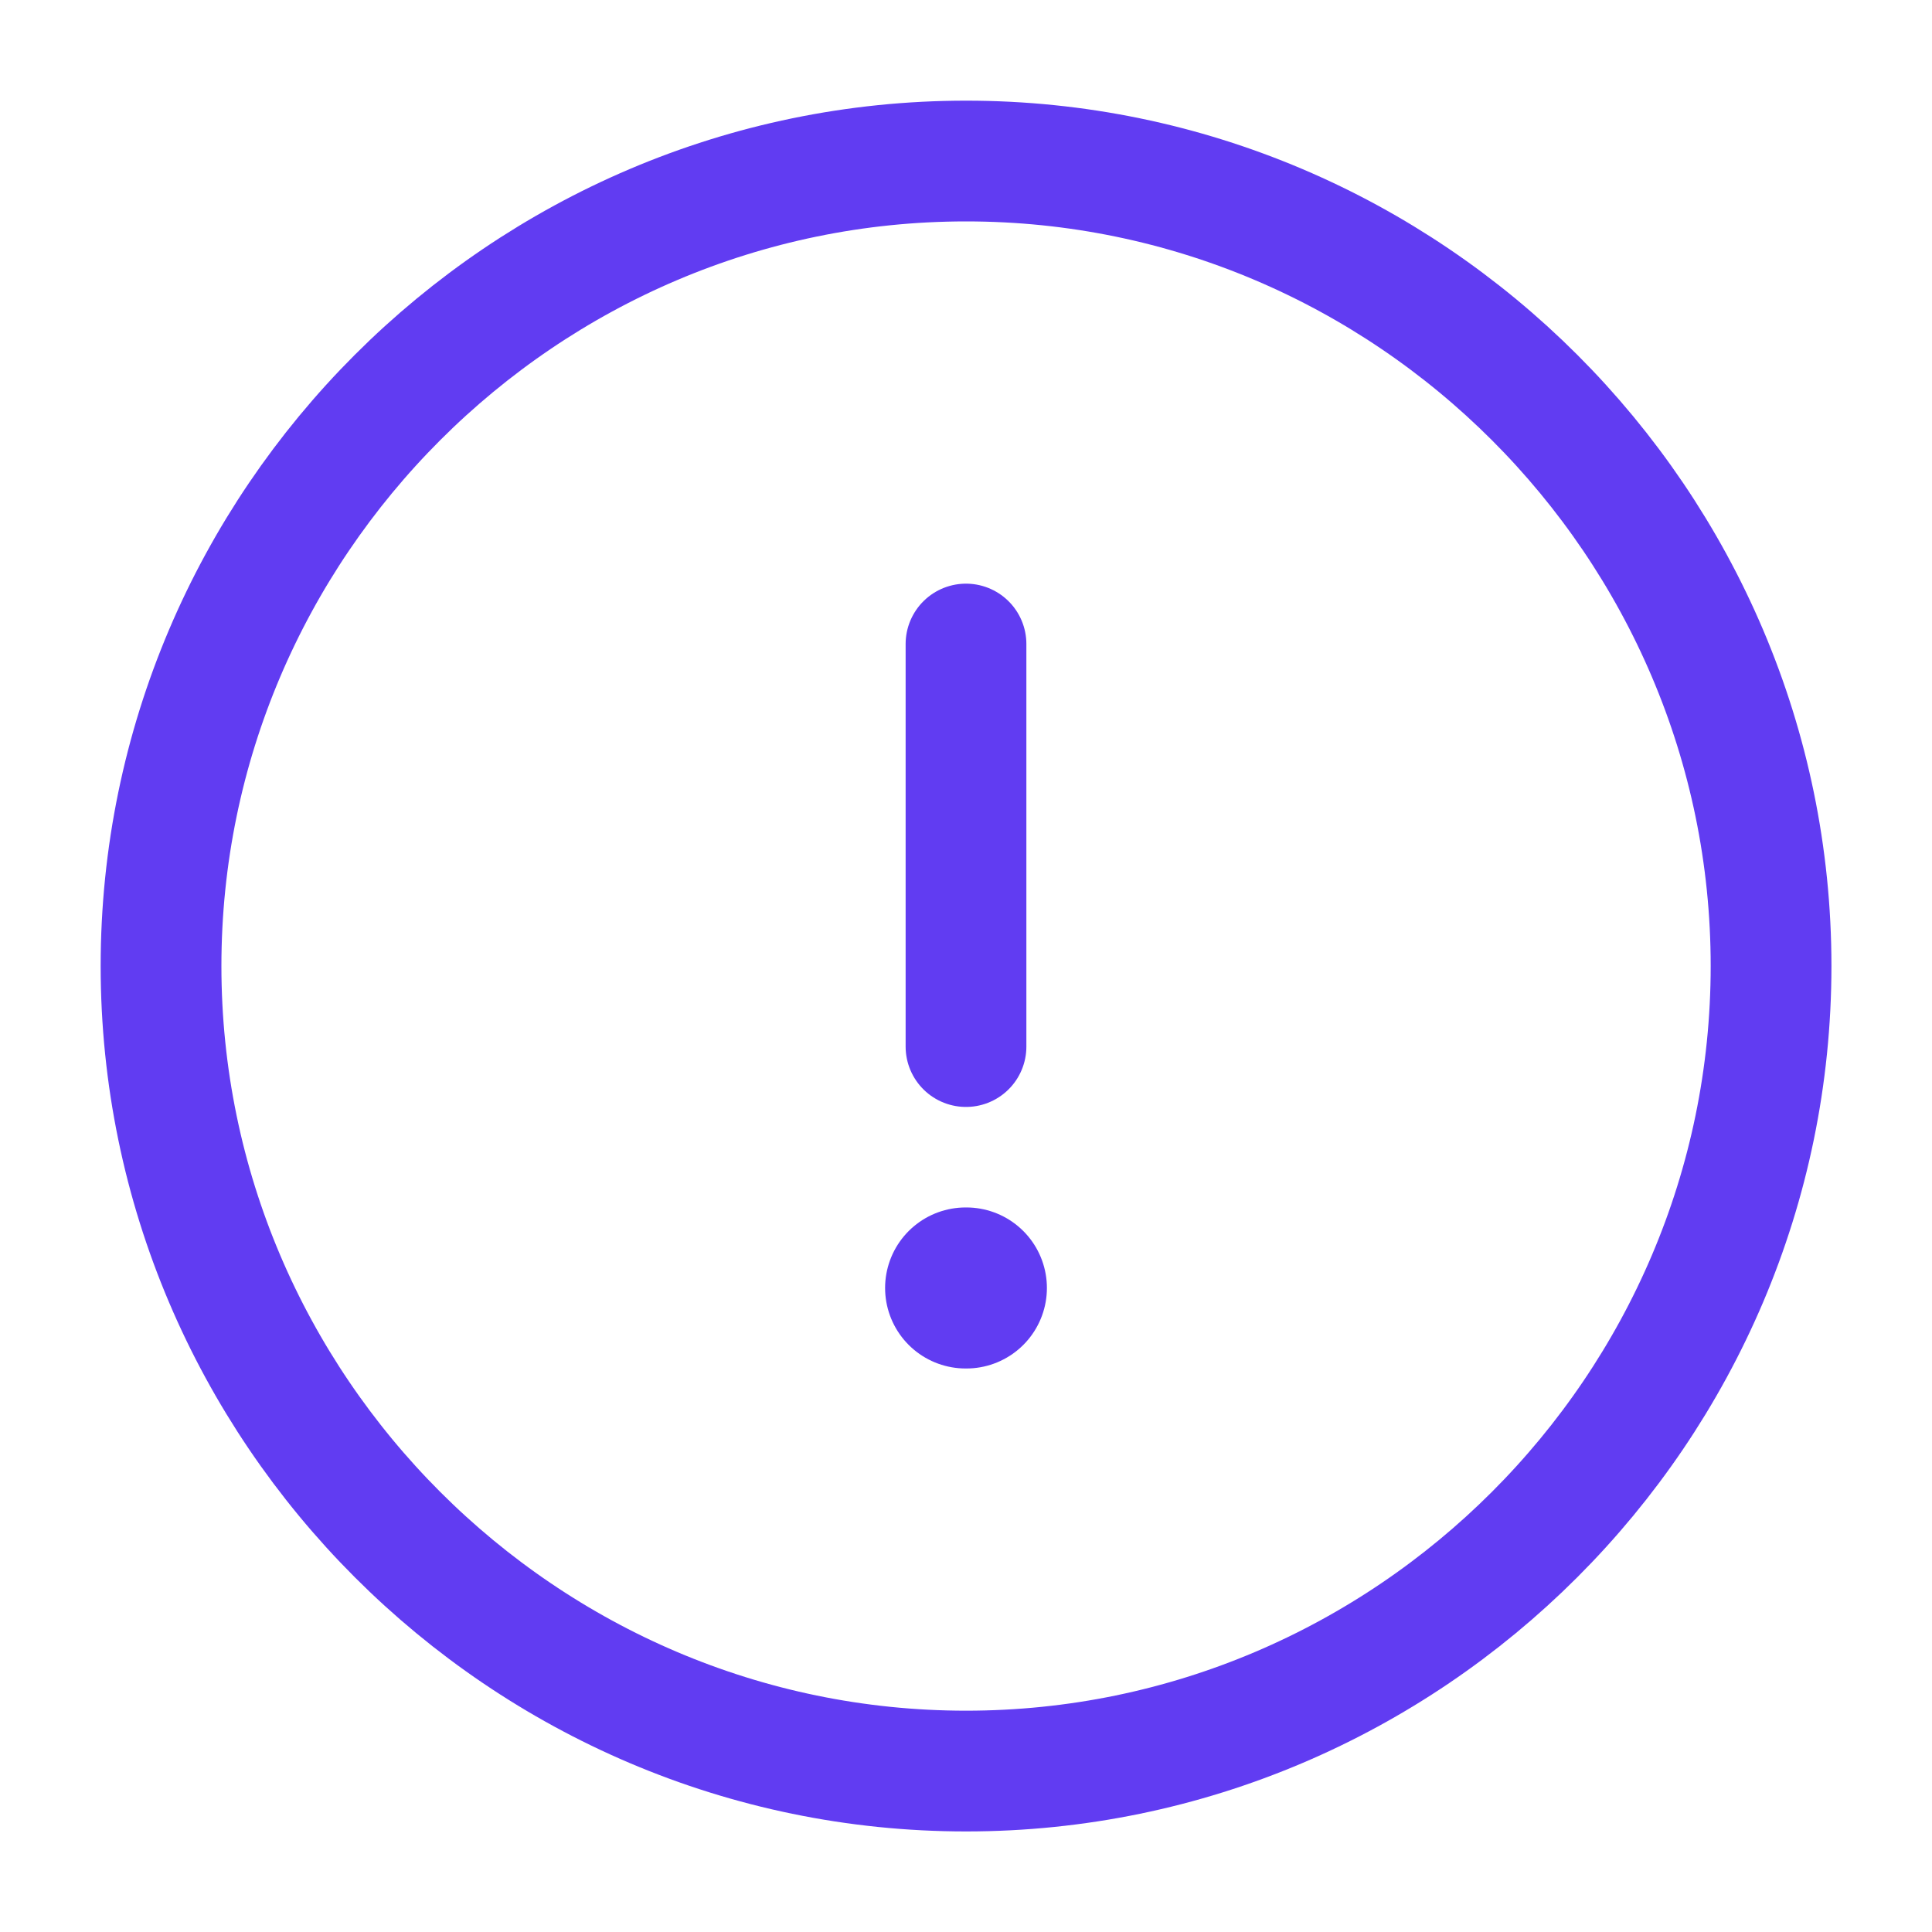
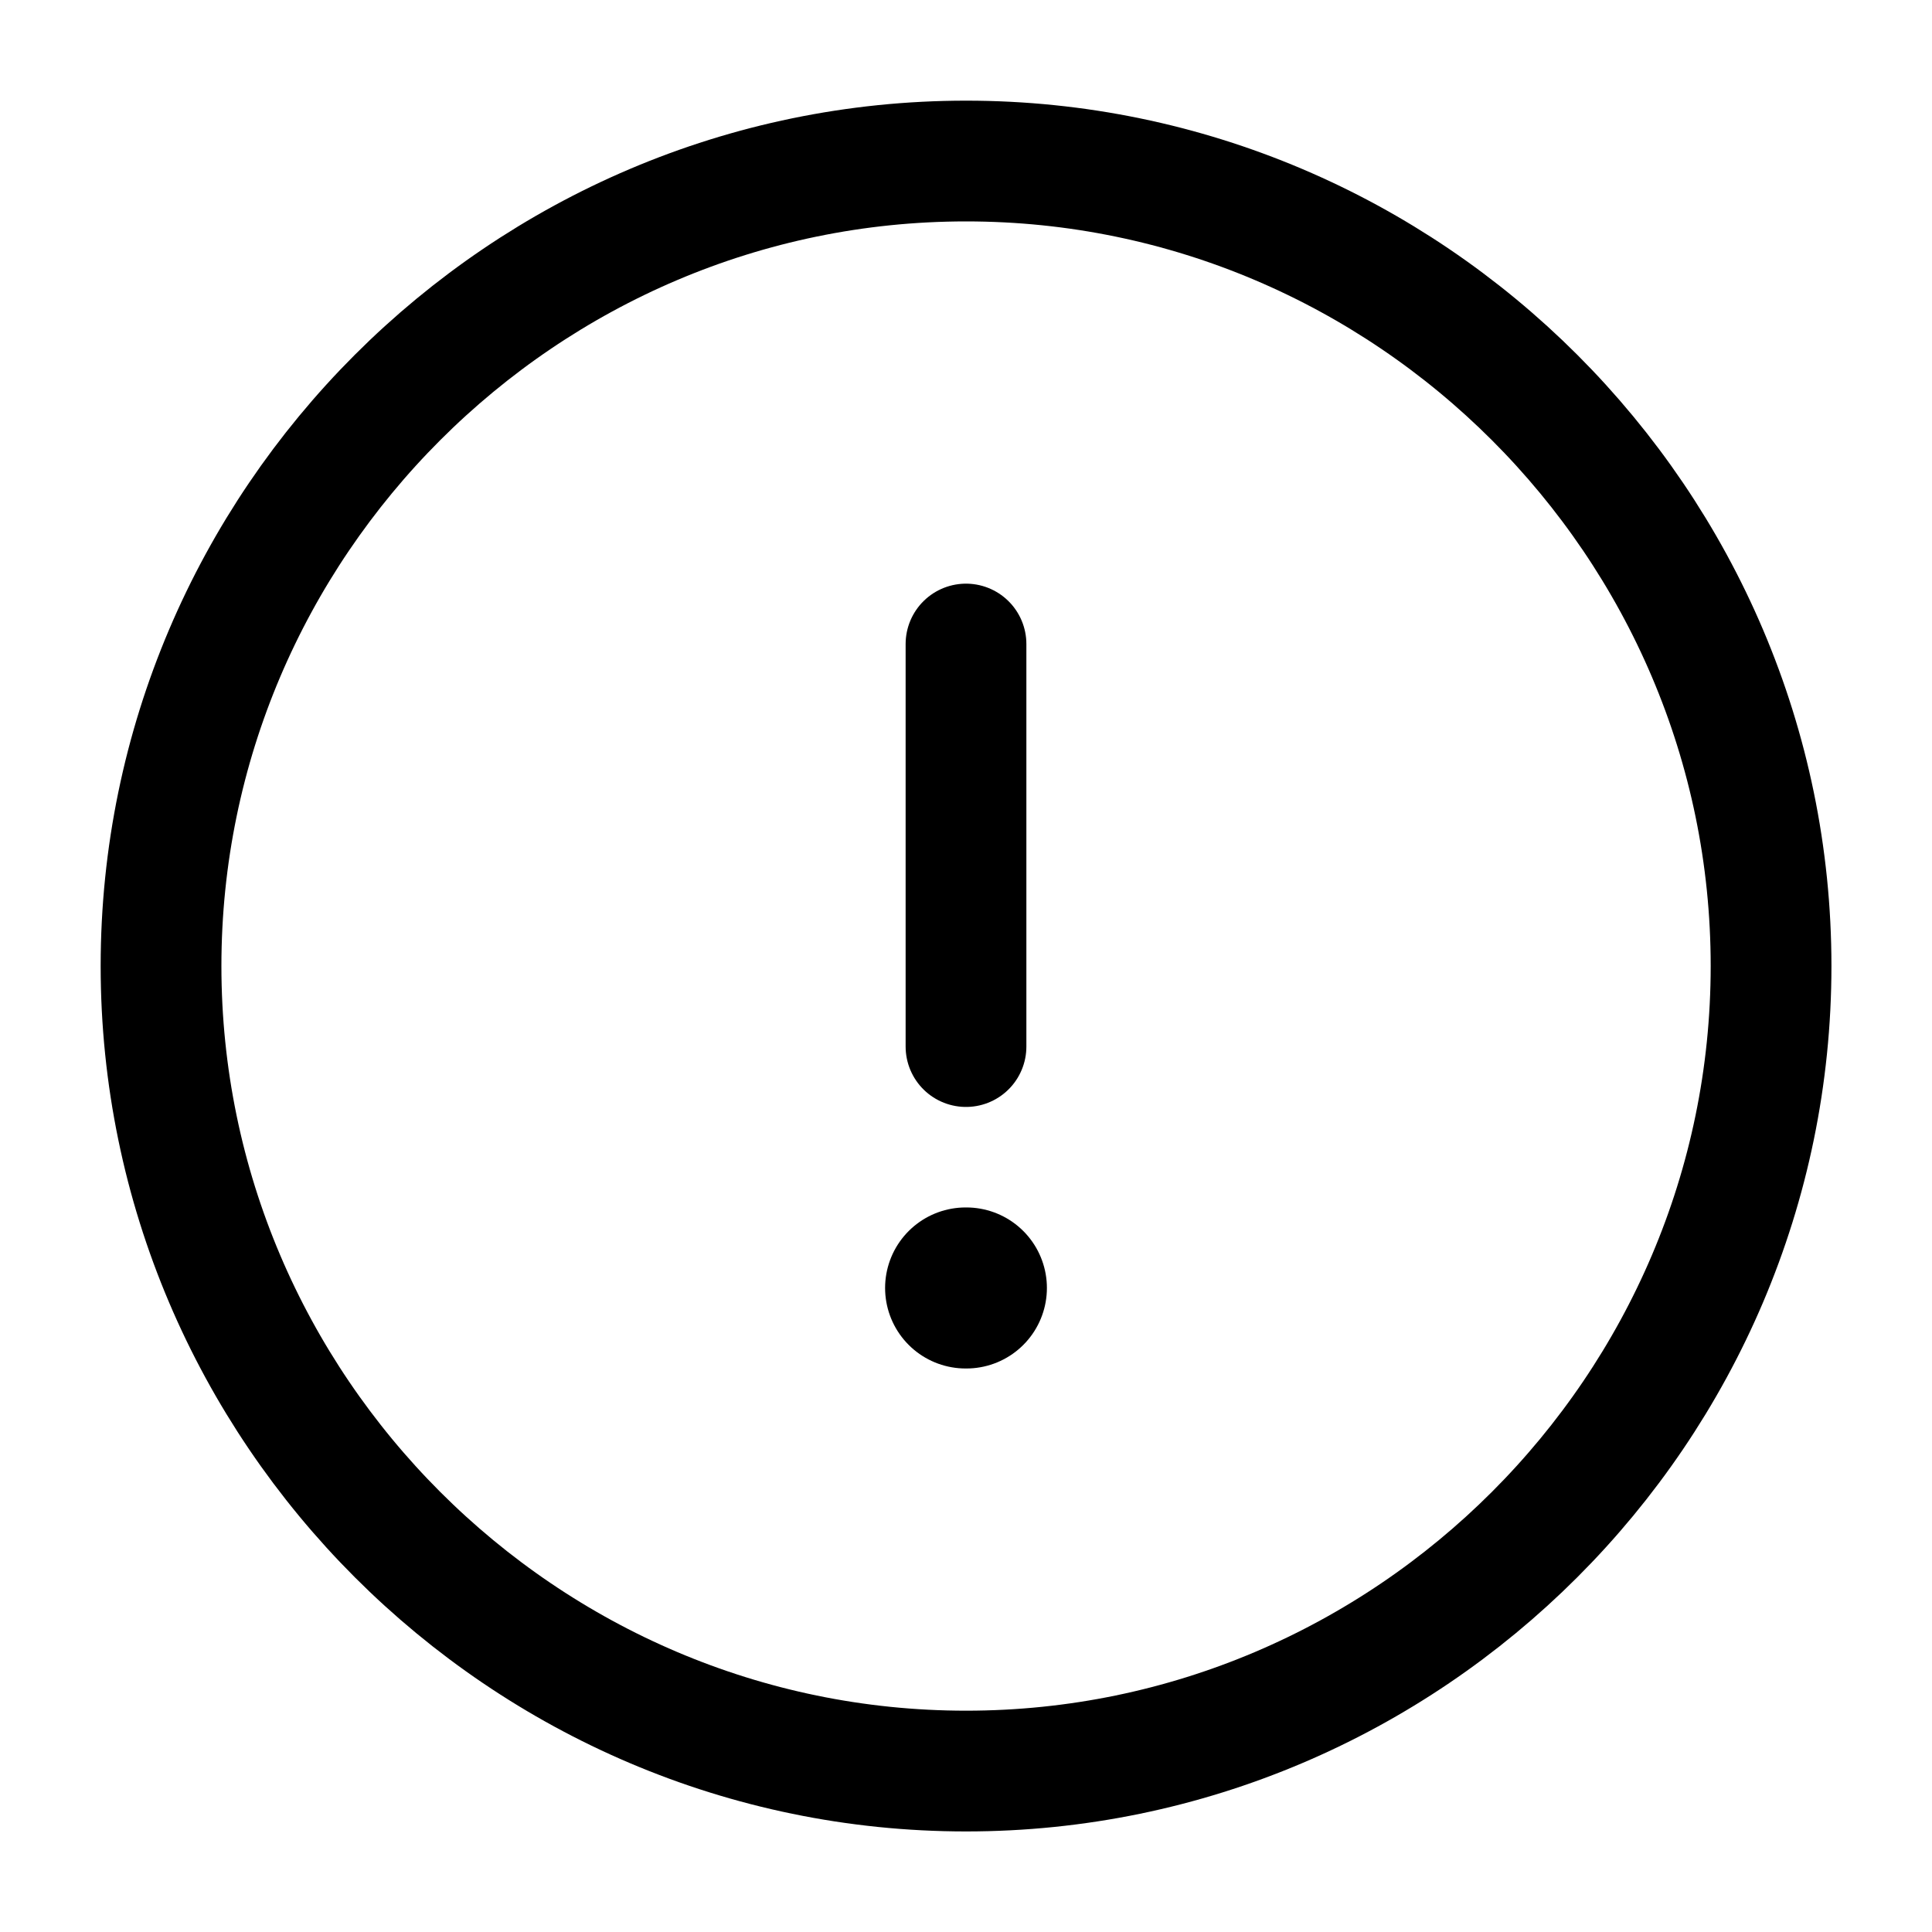
<svg xmlns="http://www.w3.org/2000/svg" width="20" height="20" viewBox="0 0 20 20" fill="none">
-   <path d="M10.001 18.334C5.417 18.334 1.667 14.584 1.667 10C1.667 5.417 5.417 1.667 10.001 1.667C14.584 1.667 18.334 5.417 18.334 10C18.334 14.584 14.584 18.334 10.001 18.334Z" stroke="#613CF2" stroke-width="1.25" stroke-linecap="round" stroke-linejoin="round" />
-   <path d="M10 6.667V10.834" stroke="#613CF2" stroke-width="1.25" stroke-linecap="round" stroke-linejoin="round" />
-   <path d="M10.004 13.333H9.996" stroke="#613CF2" stroke-width="1.667" stroke-linecap="round" stroke-linejoin="round" />
+   <path d="M10.001 18.334C5.417 18.334 1.667 14.584 1.667 10C1.667 5.417 5.417 1.667 10.001 1.667C14.584 1.667 18.334 5.417 18.334 10C18.334 14.584 14.584 18.334 10.001 18.334Z" stroke="currentColor" stroke-width="1.25" stroke-linecap="round" stroke-linejoin="round" />
+   <path d="M10 6.667V10.834" stroke="currentColor" stroke-width="1.25" stroke-linecap="round" stroke-linejoin="round" />
+   <path d="M10.004 13.333H9.996" stroke="currentColor" stroke-width="1.667" stroke-linecap="round" stroke-linejoin="round" />
</svg>
